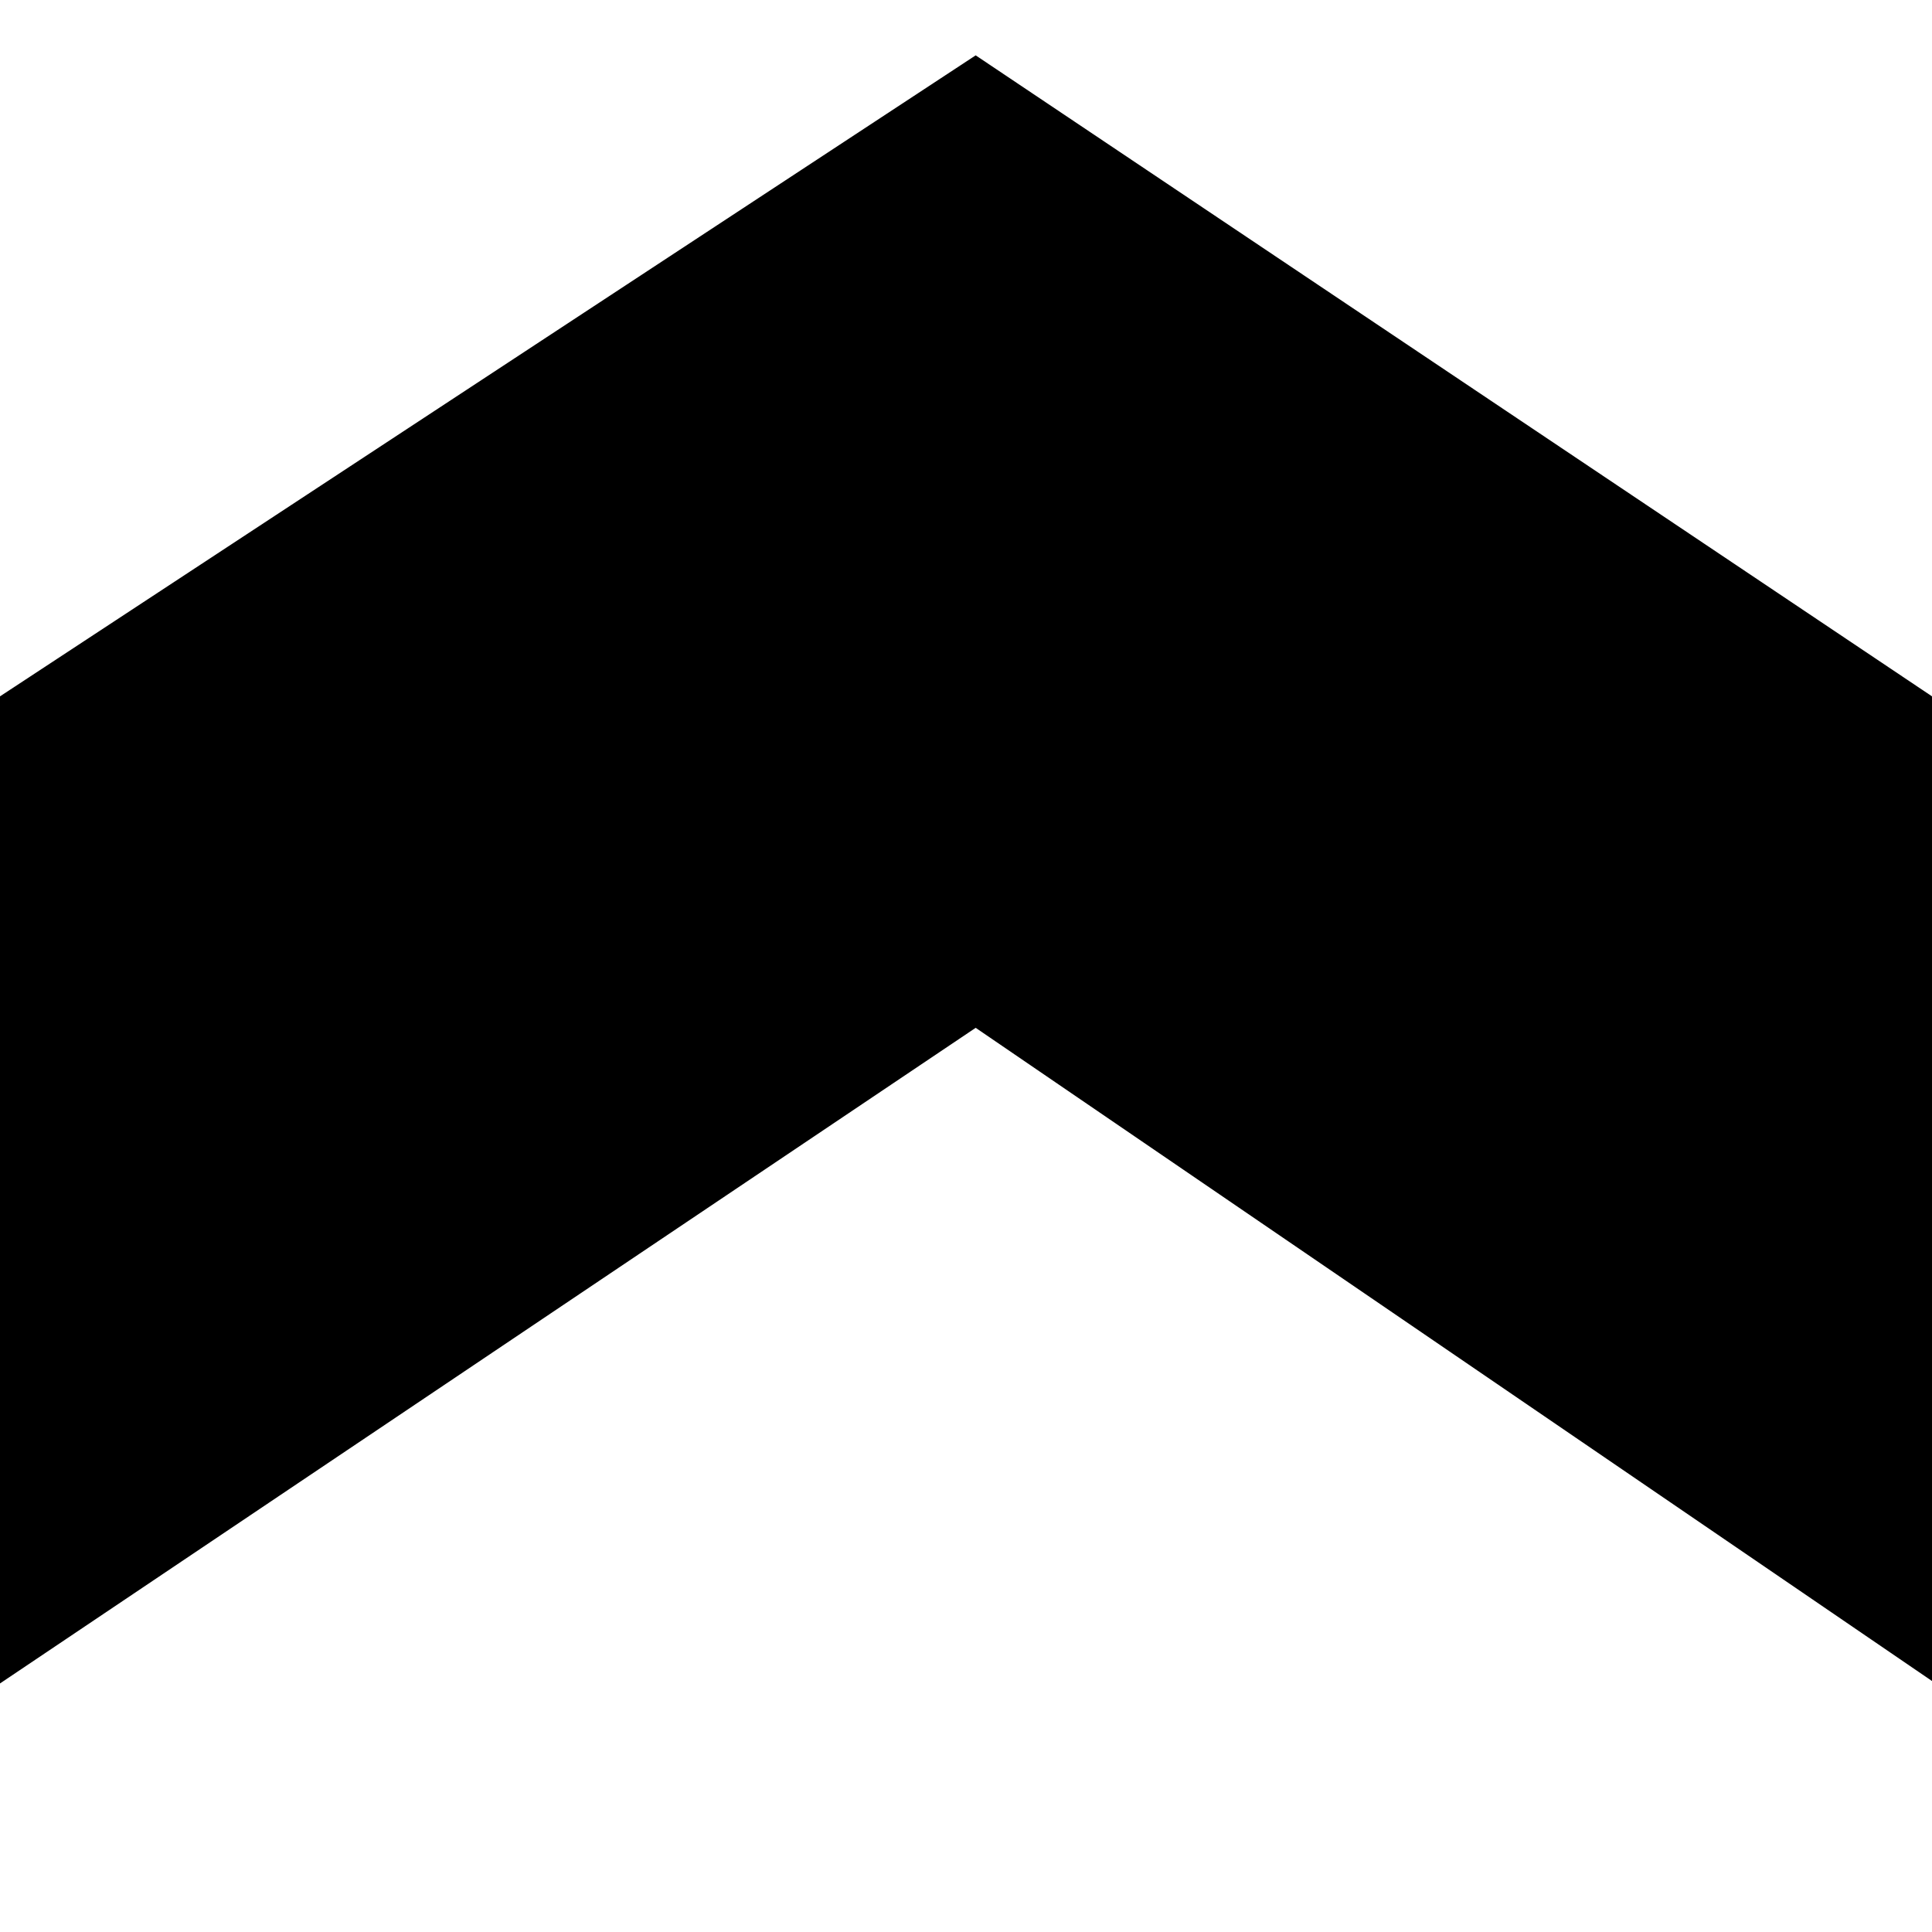
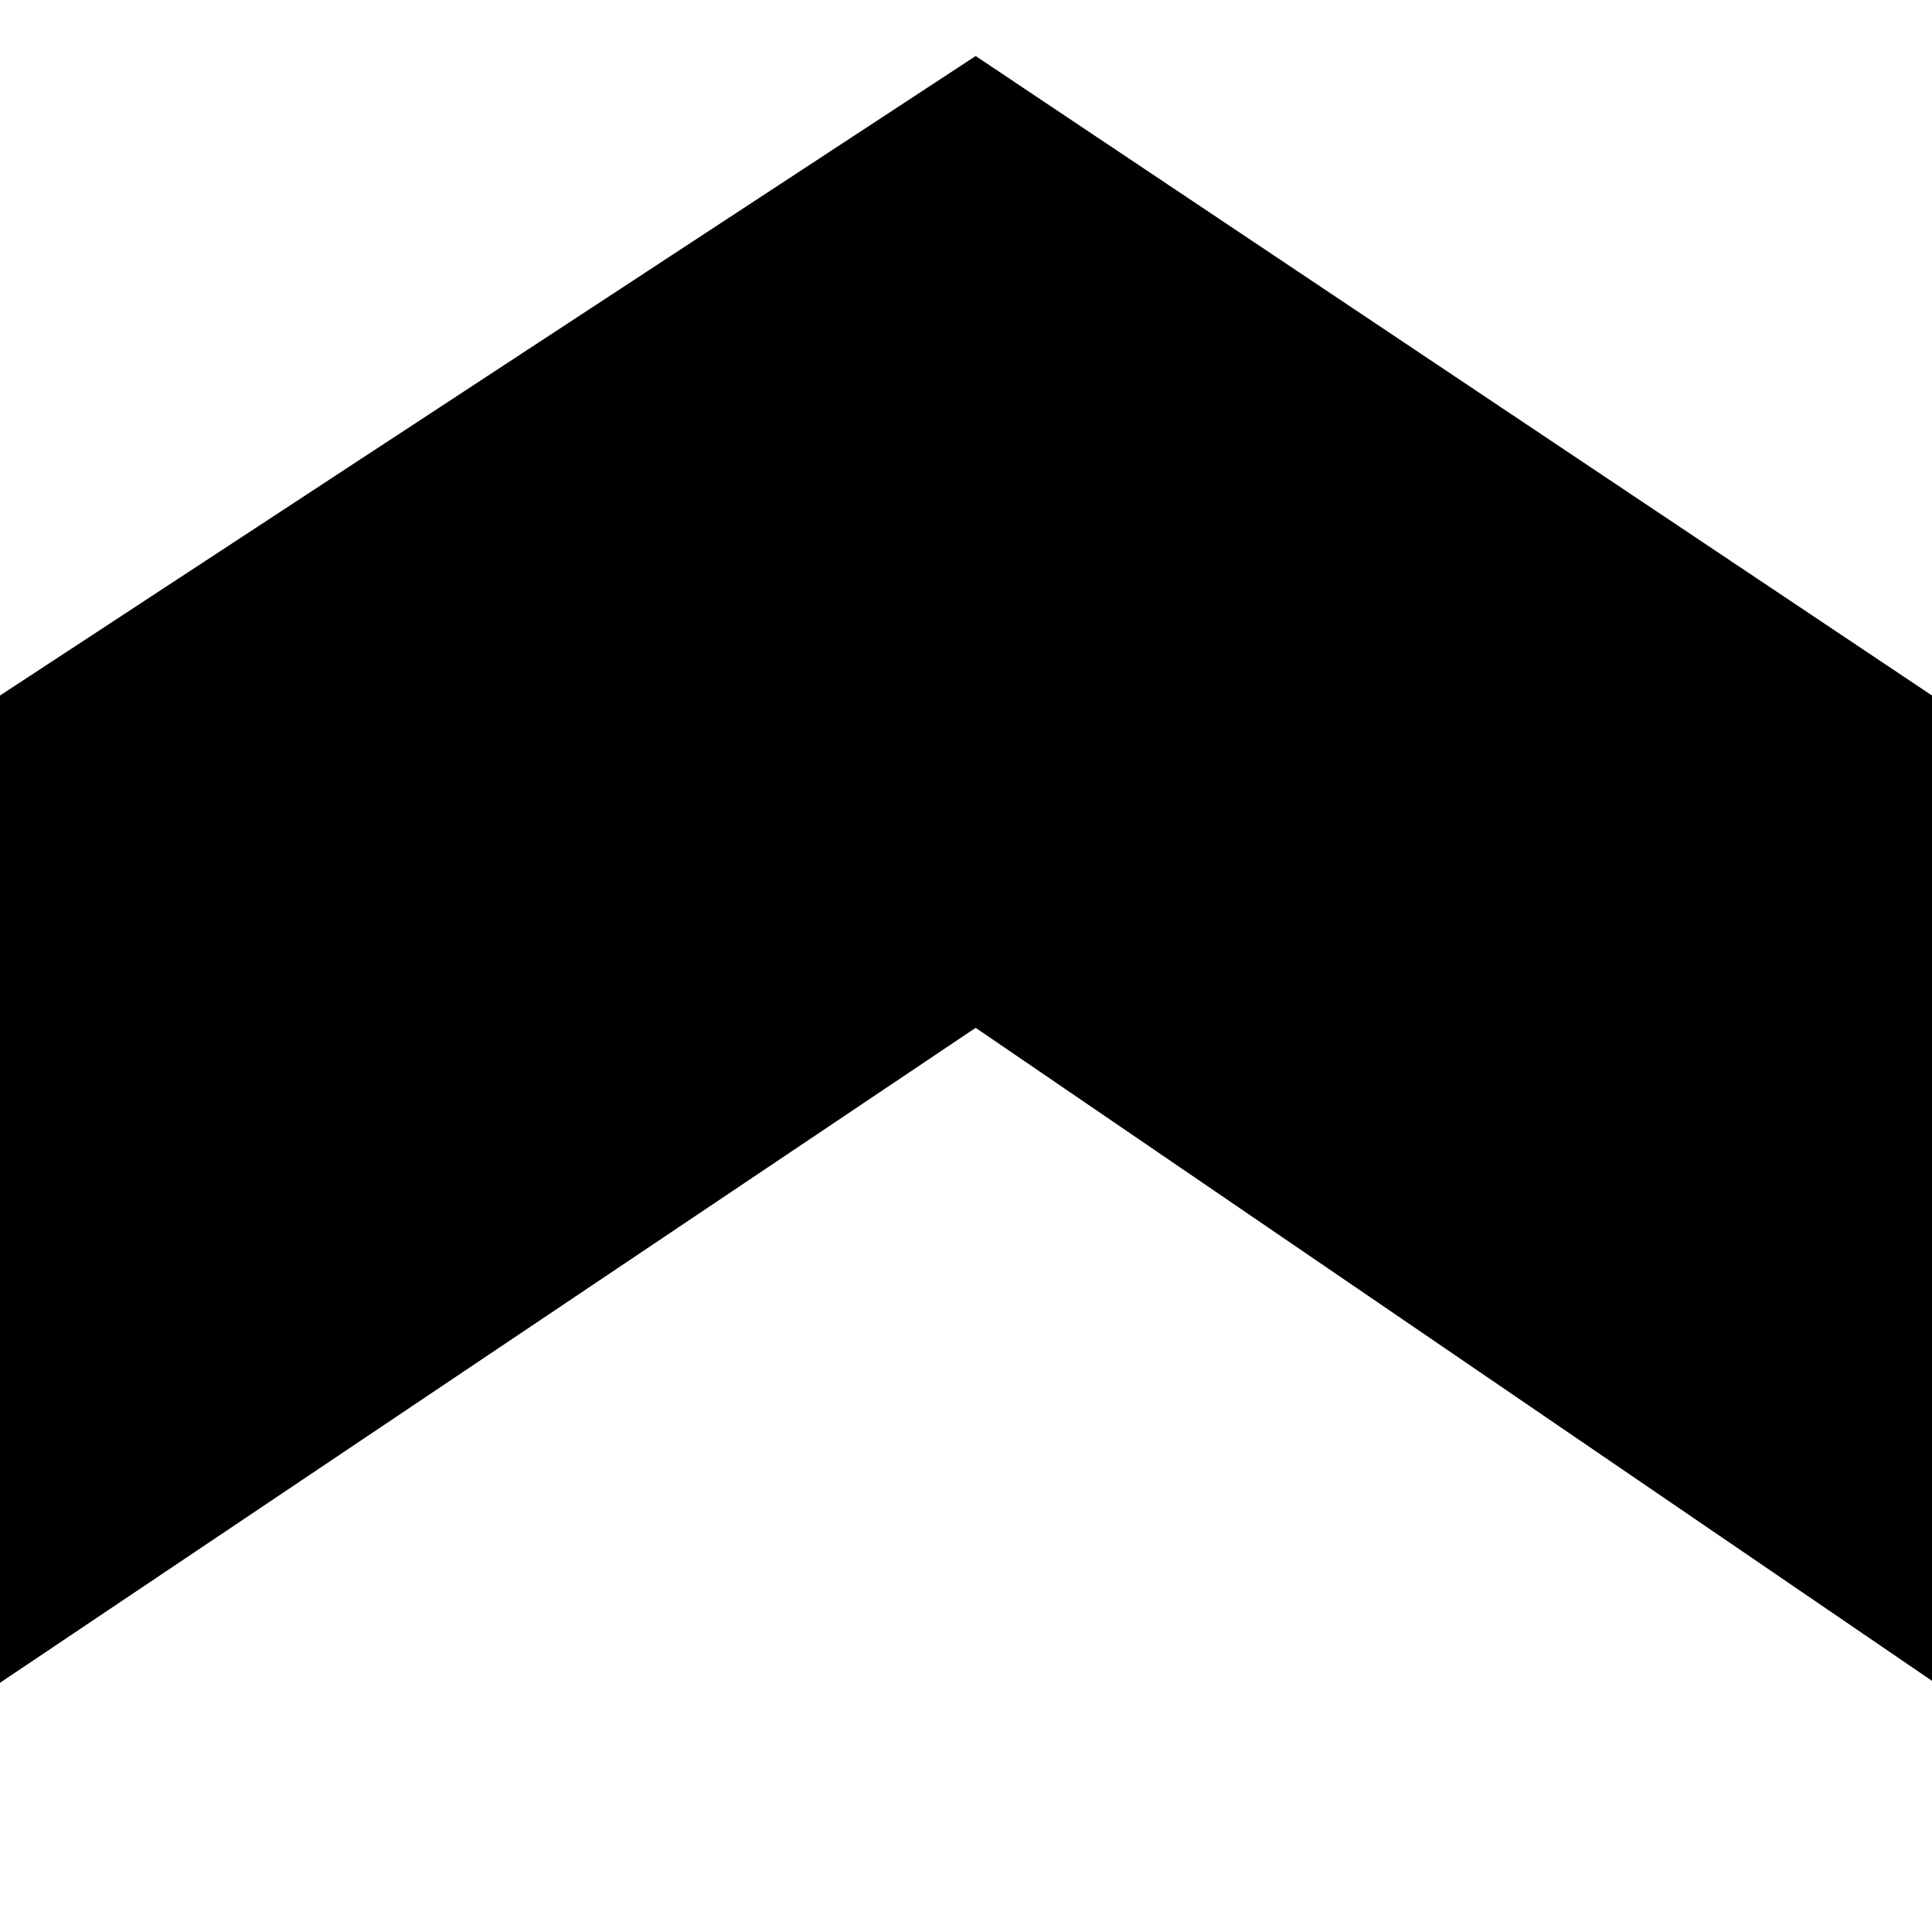
- <svg xmlns="http://www.w3.org/2000/svg" version="1.1" id="Layer_1" x="0px" y="0px" width="100px" height="100px" viewBox="0 0 100 100" enable-background="new 0 0 100 100" xml:space="preserve">
-   <path d="M0,36.043v51.092L50.501,53.2L100,87.009V36.043L50.501,2.865L0,36.043z" />
+ <svg xmlns="http://www.w3.org/2000/svg" version="1.1" id="Layer_1" x="0px" y="0px" viewBox="0 0 100 100" style="enable-background:new 0 0 100 100;" xml:space="preserve">
+   <path d="M0,36v51.1l50.5-33.9L100,87V36L50.5,2.9L0,36z" />
</svg>
